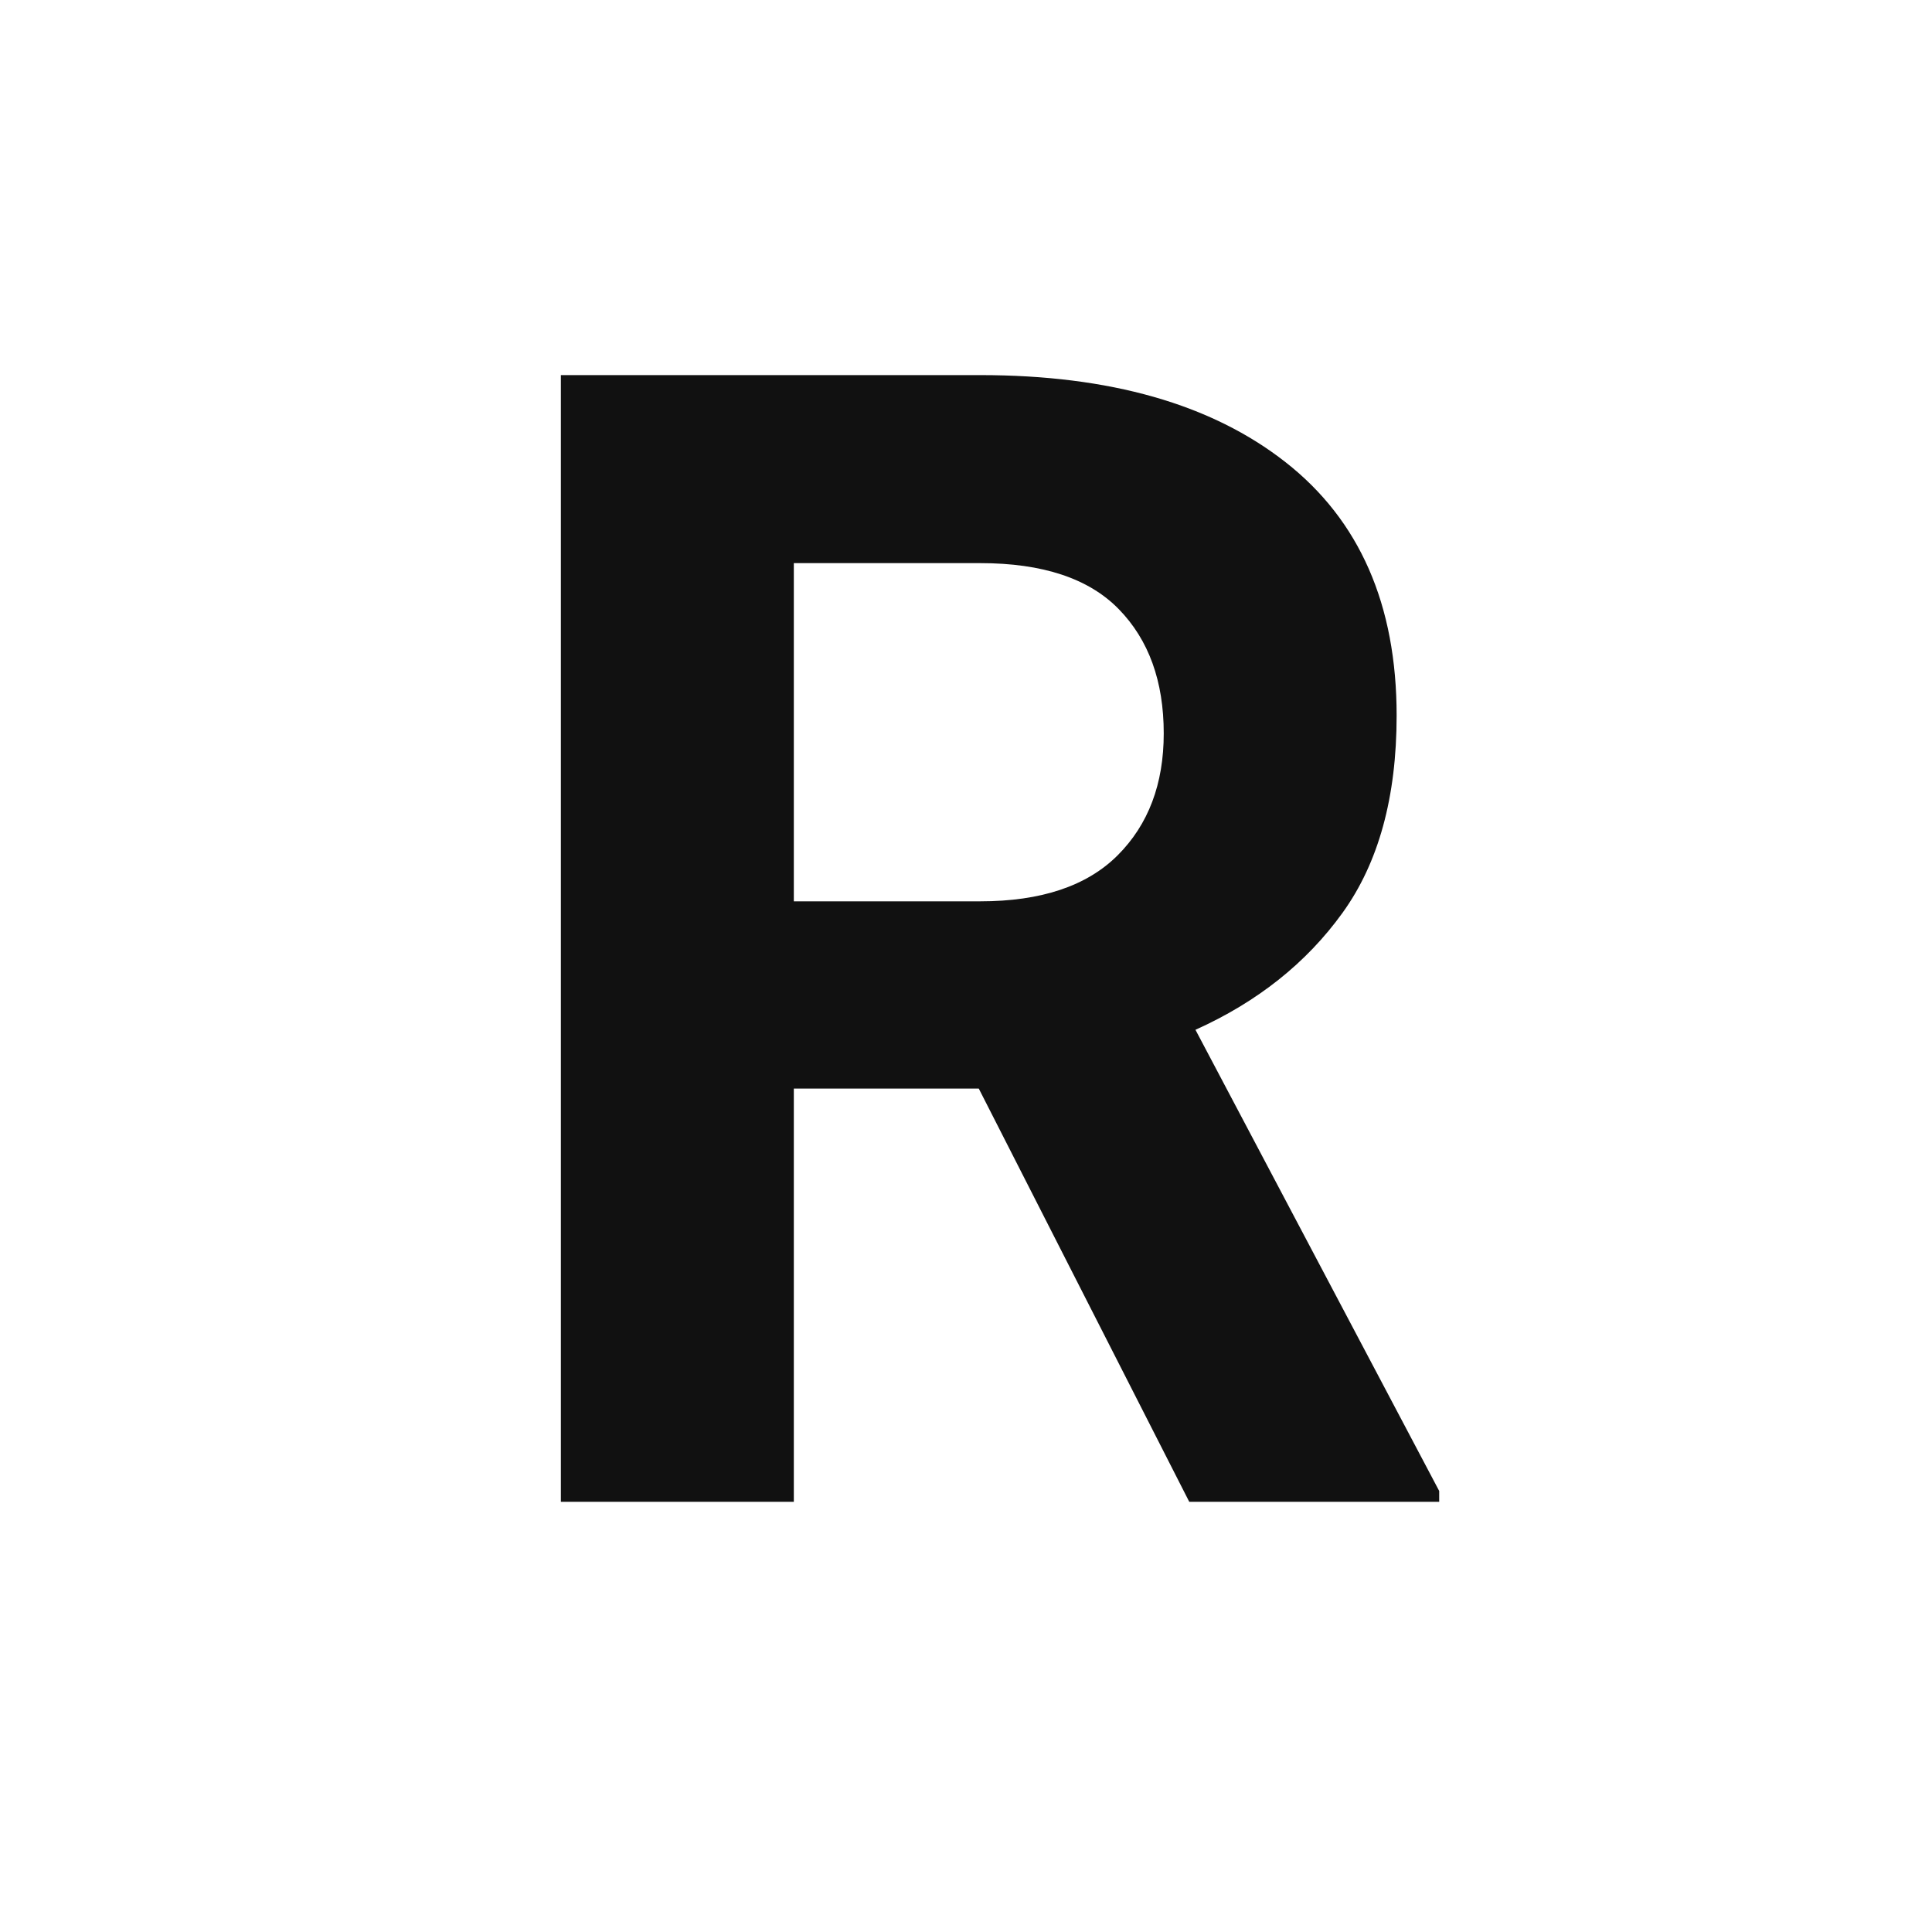
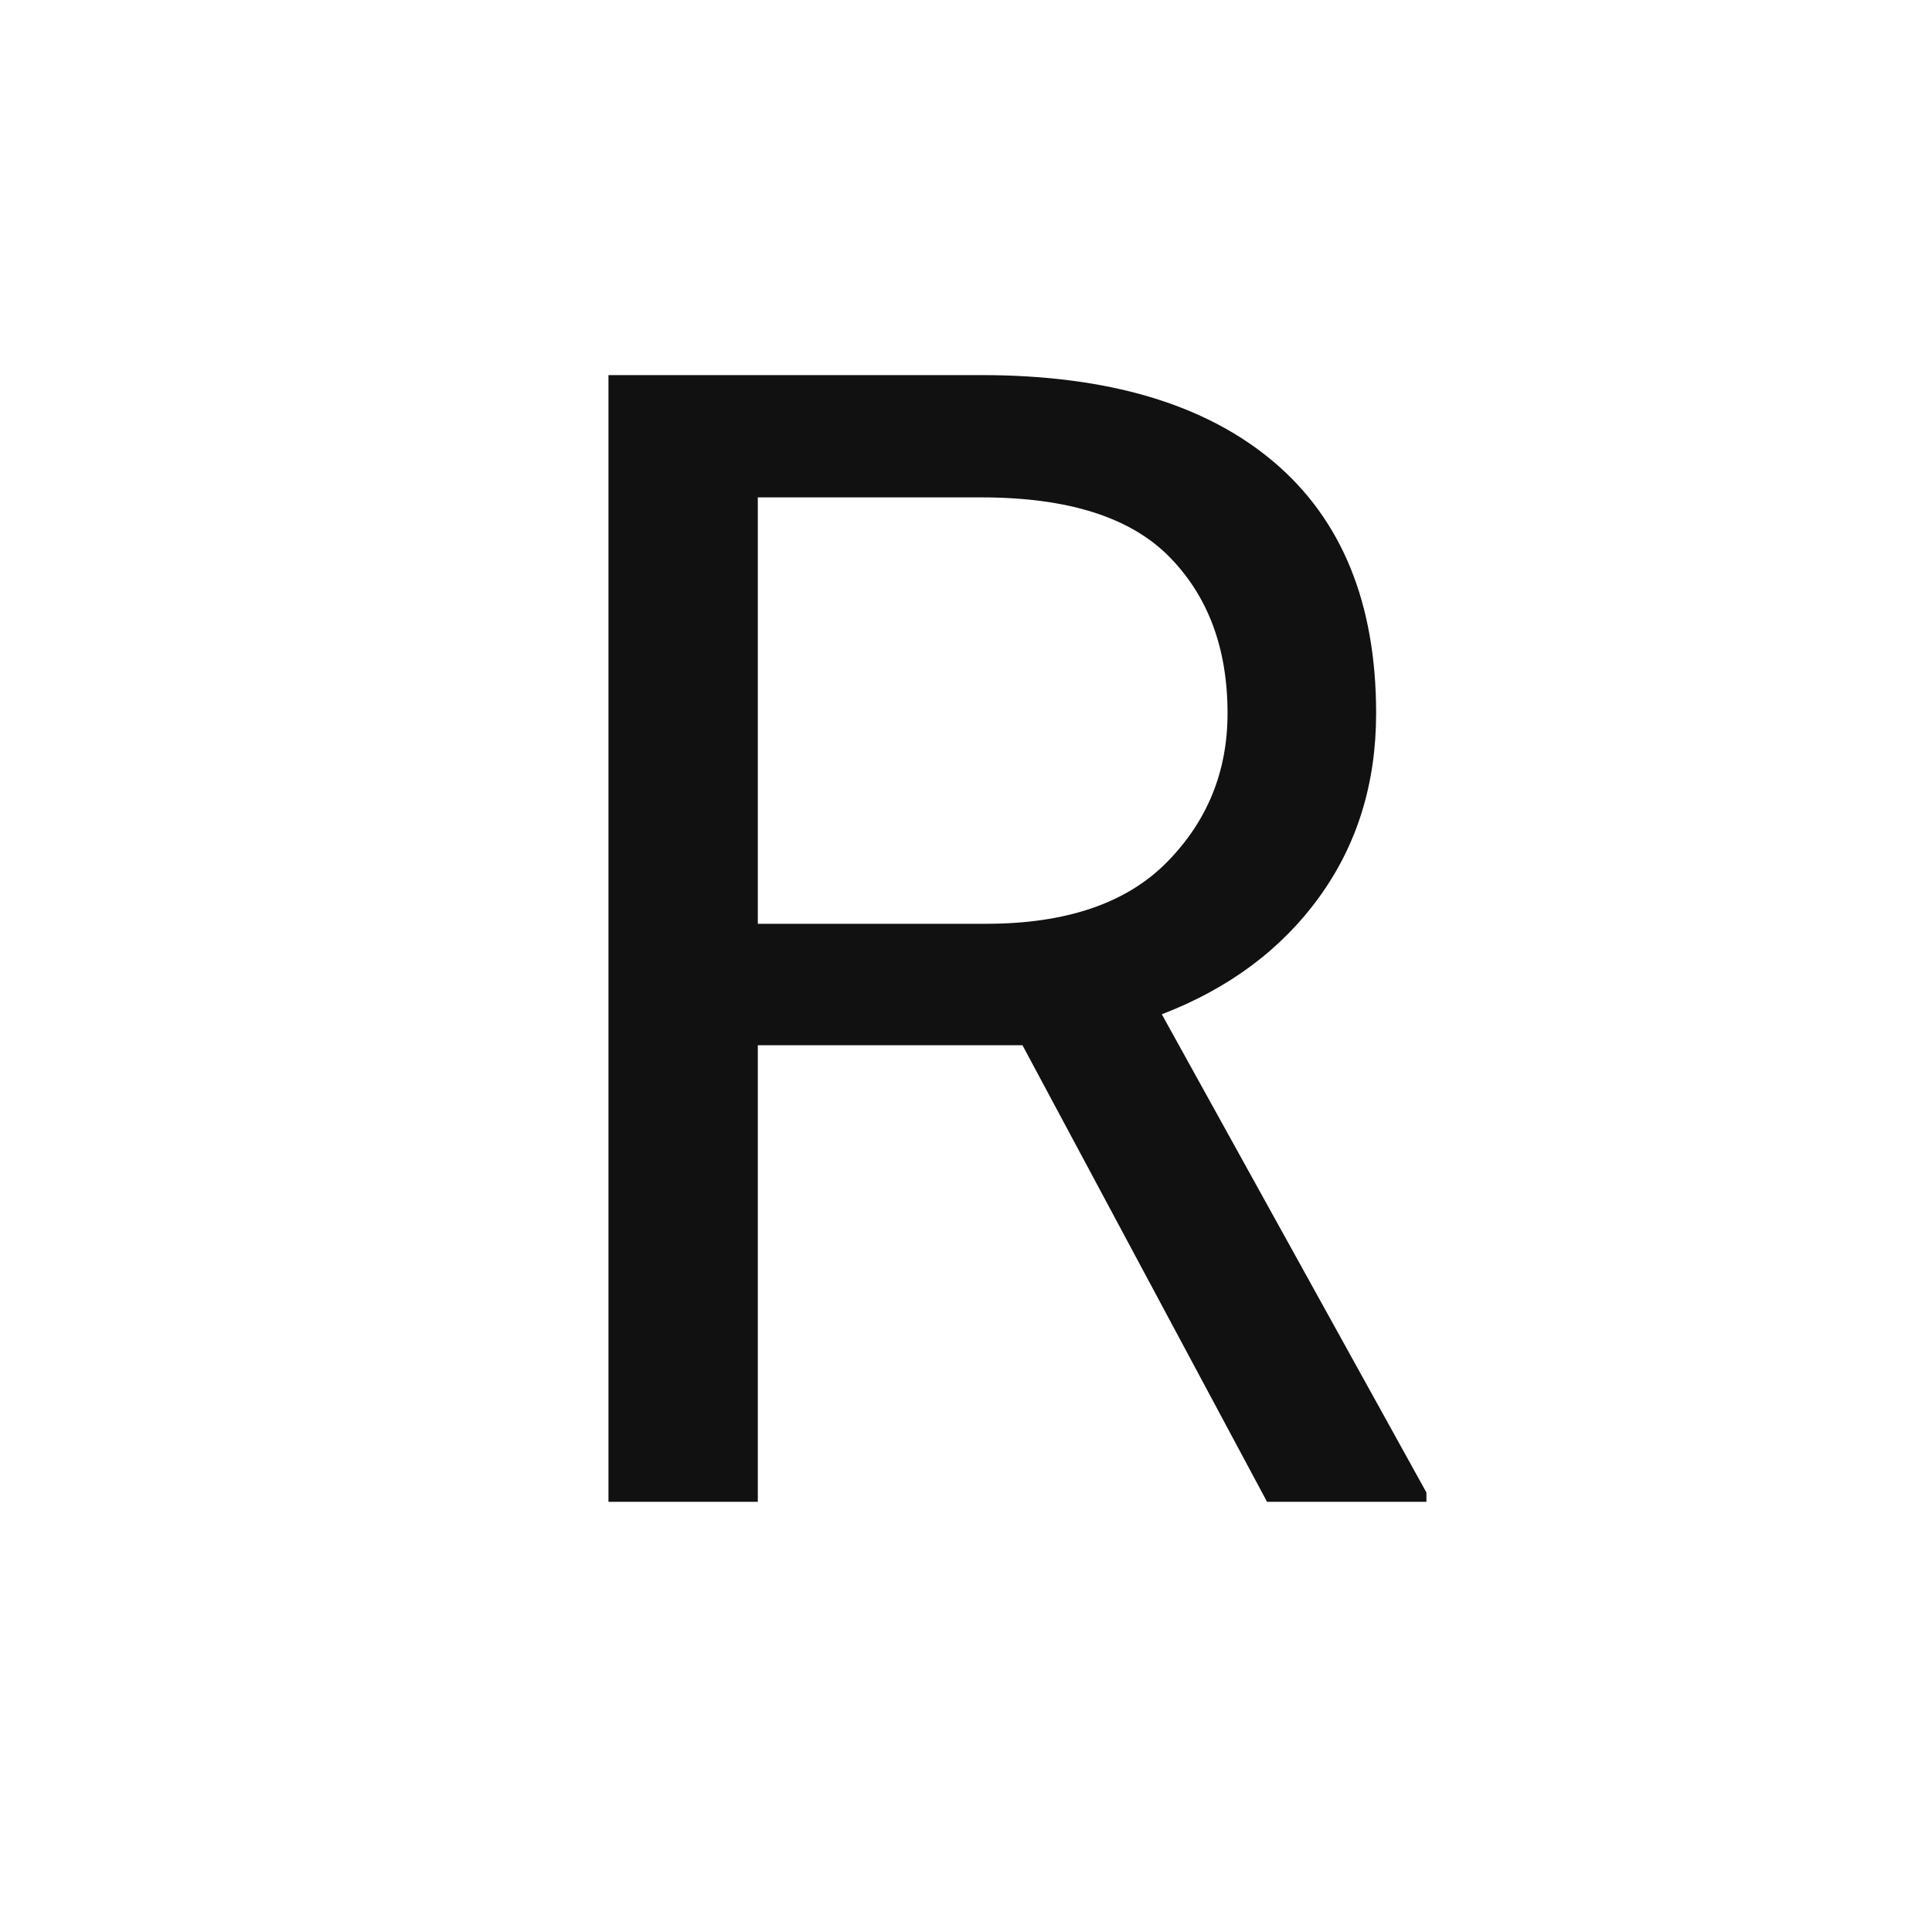
<svg xmlns="http://www.w3.org/2000/svg" width="512" height="512" viewBox="0 0 512 512">
-   <text x="256" y="398" text-anchor="middle" font-family="Roboto, Arial, sans-serif" font-weight="700" font-size="420" fill="#111111">R</text>
+   <text x="256" y="398" text-anchor="middle" font-family="Roboto, Arial, sans-serif" font-weight="400" font-size="420" fill="#111111">R</text>
</svg>
